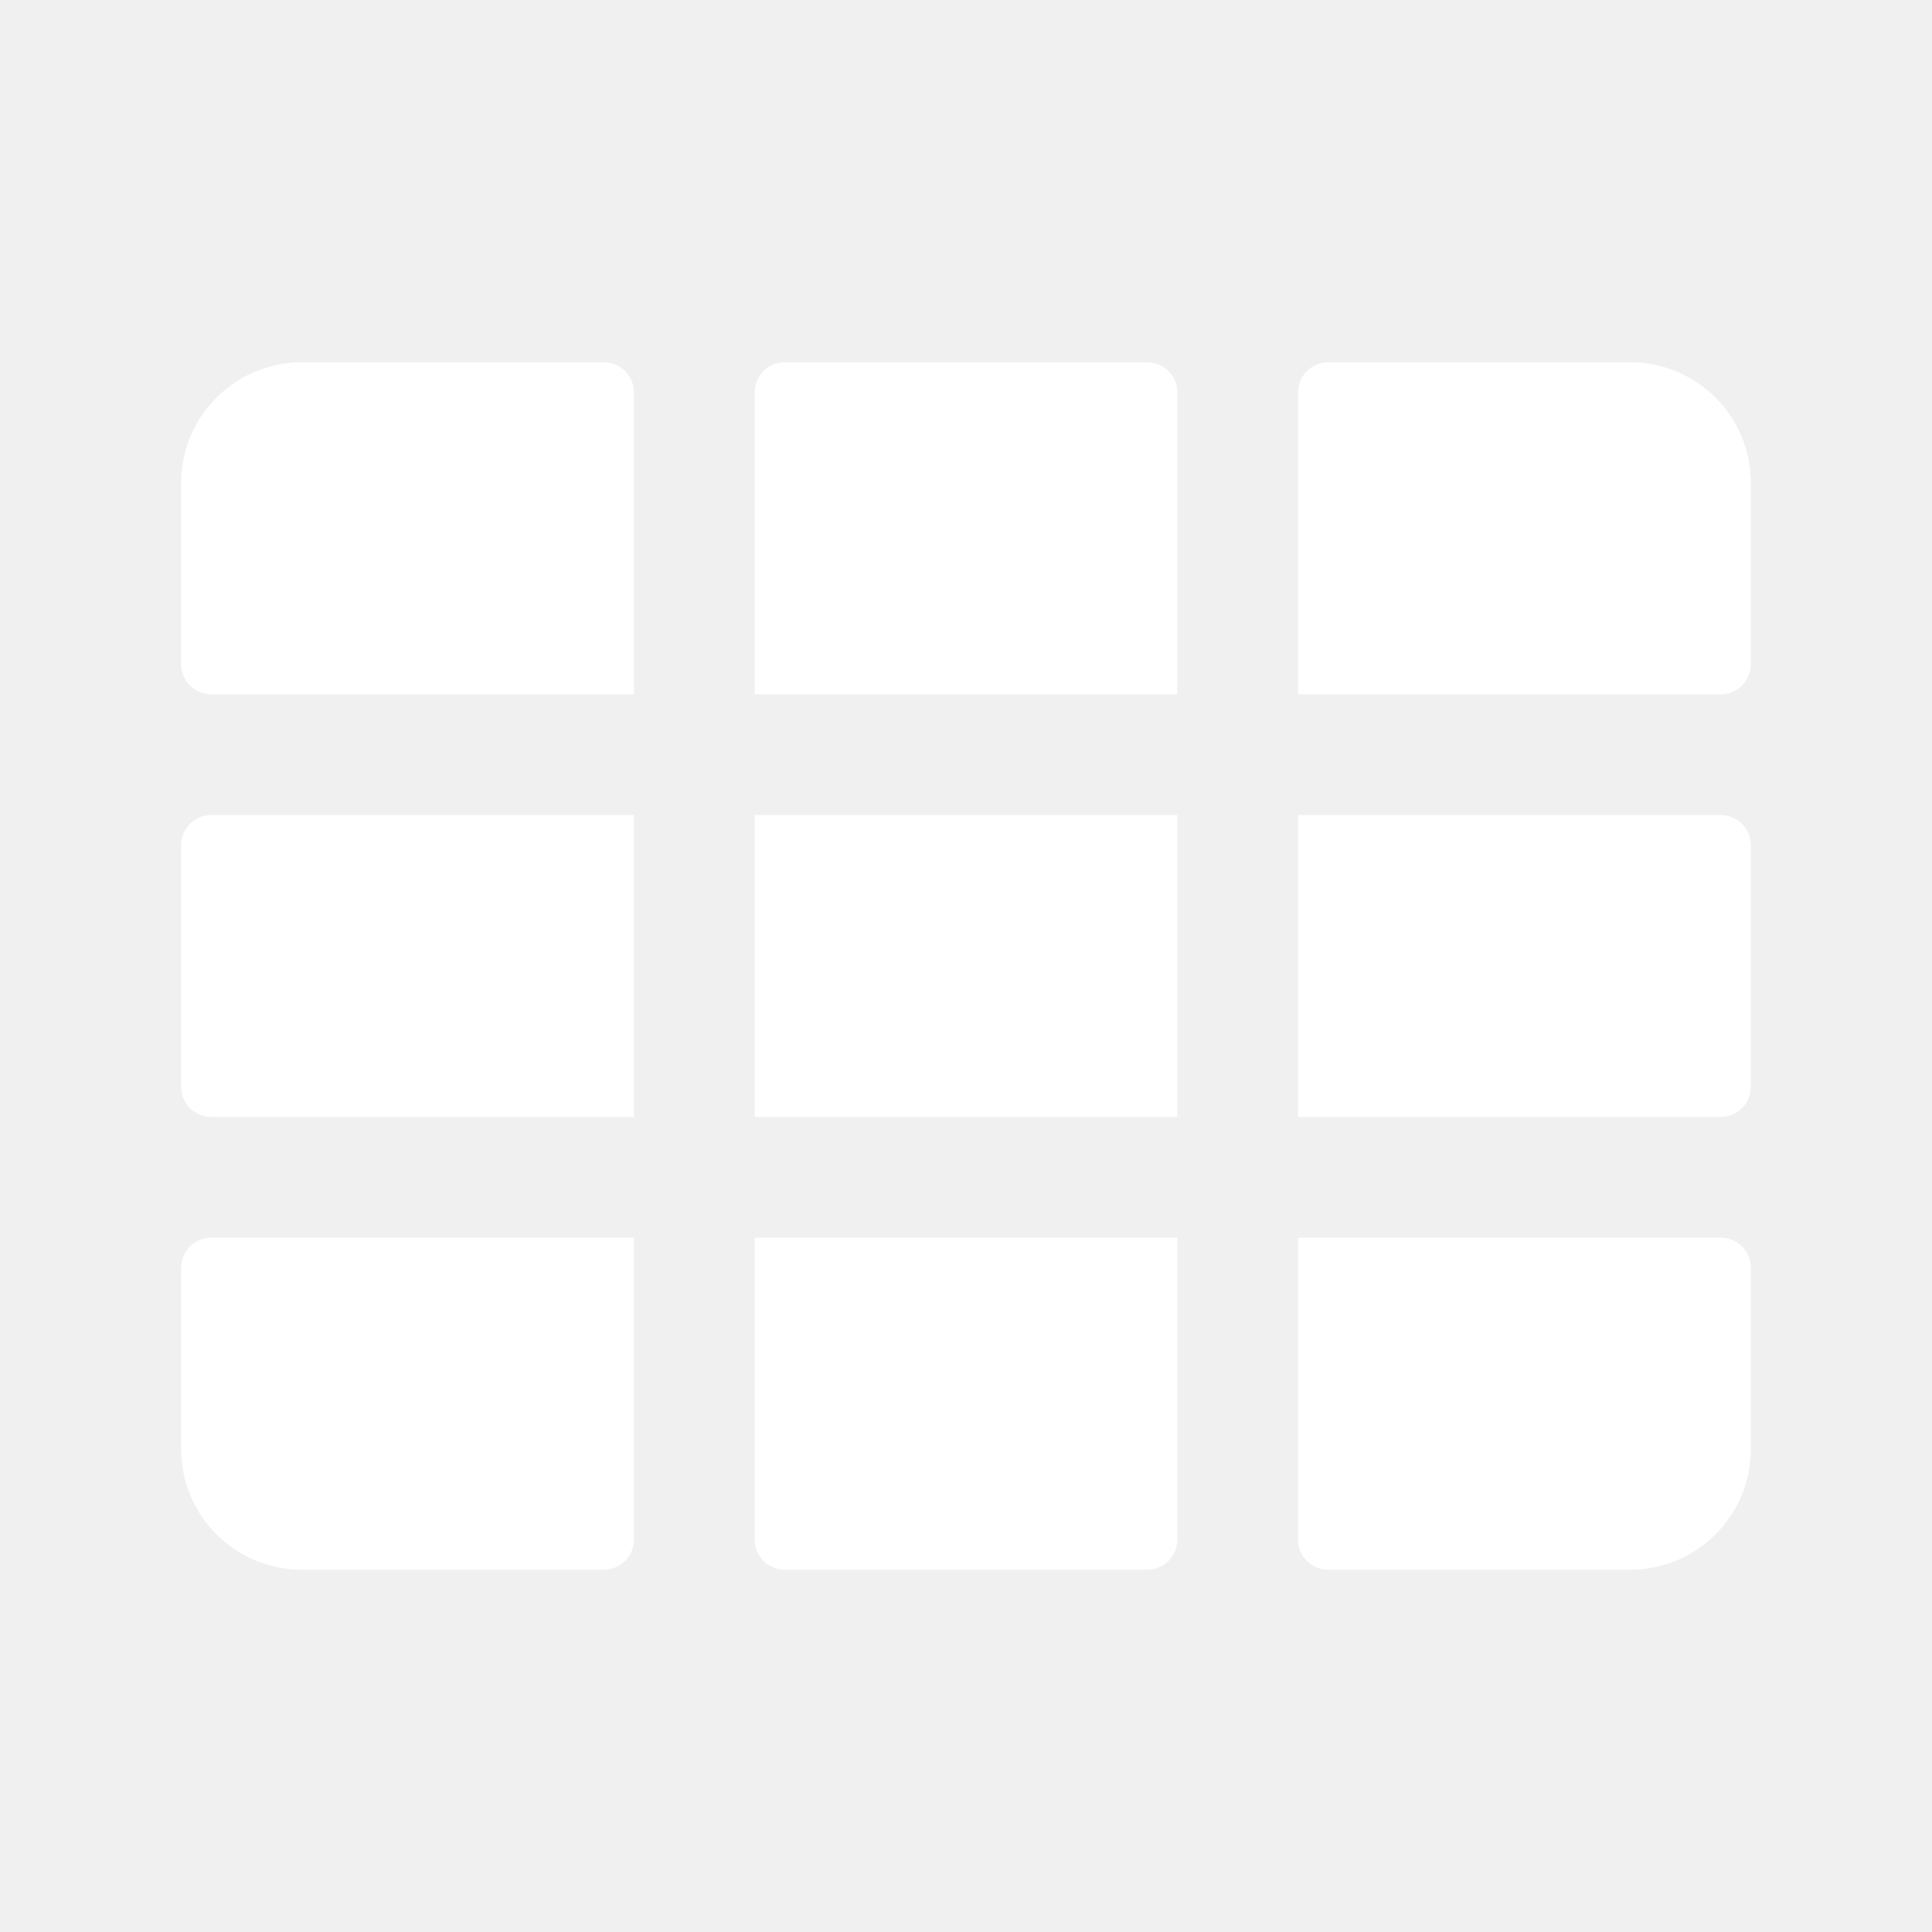
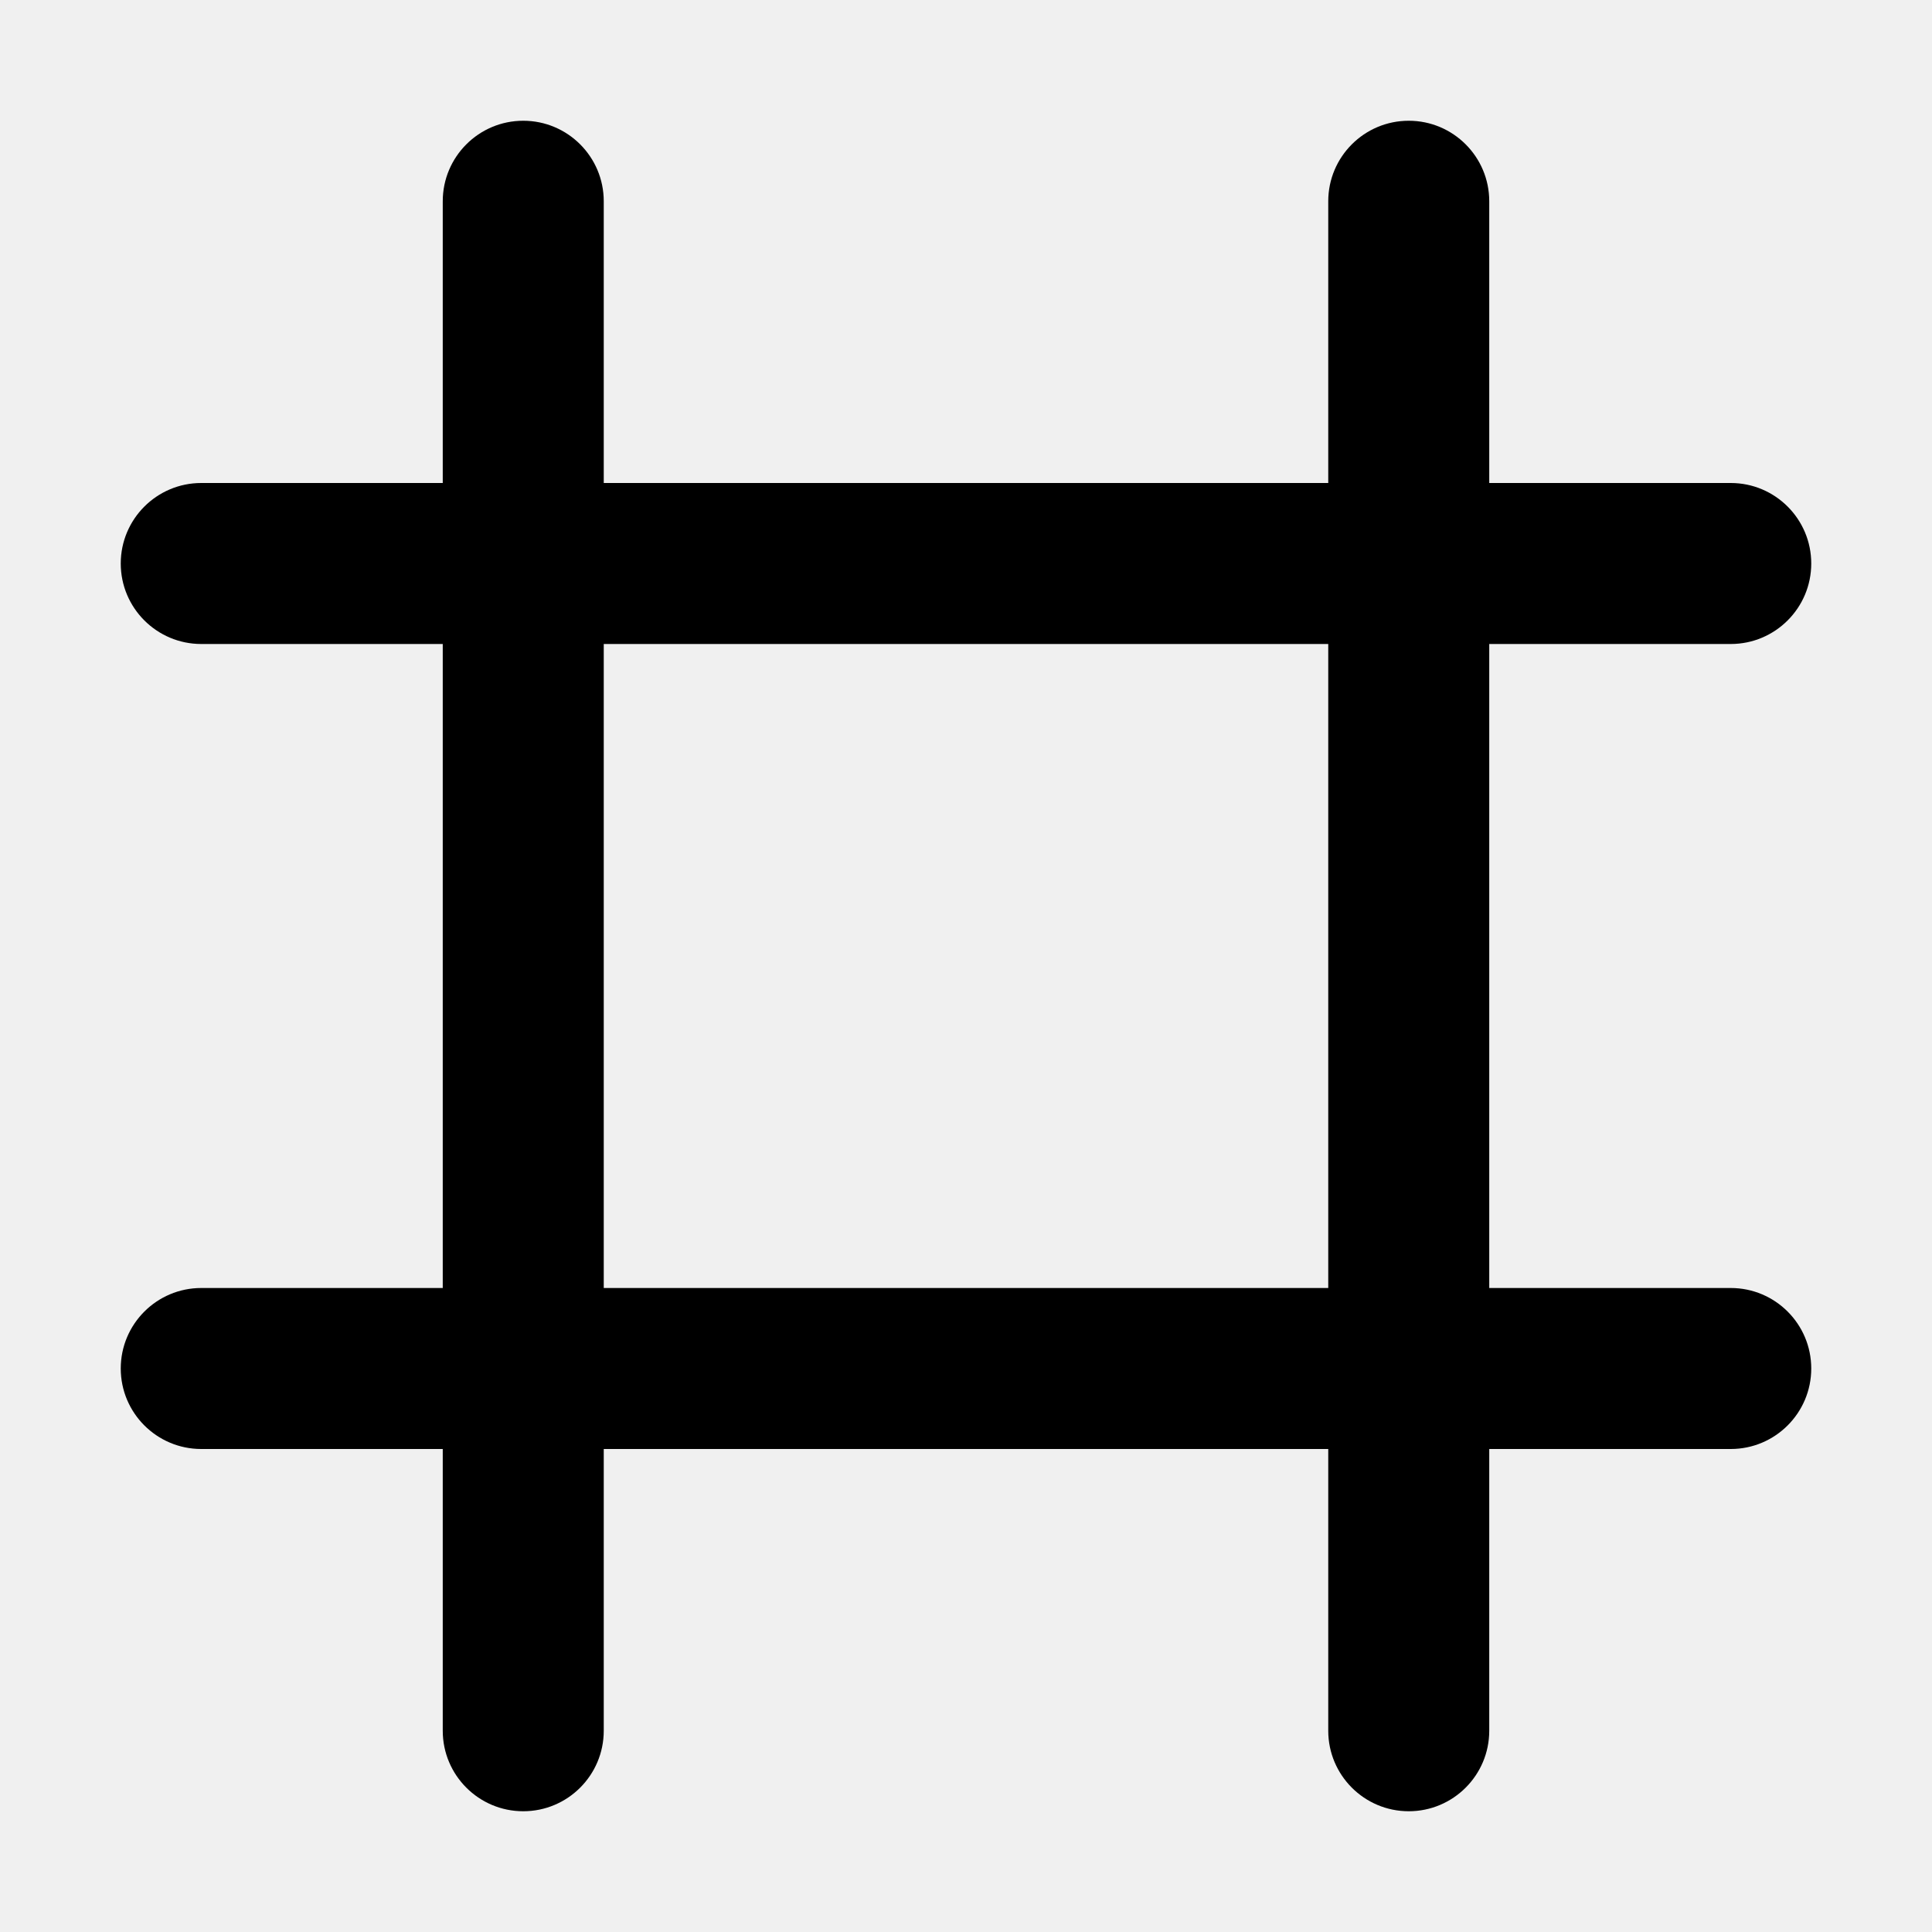
- <svg xmlns="http://www.w3.org/2000/svg" width="16" height="16" viewBox="0 0 16 16" fill="none">
-   <path d="M5.25 3.25V5.75H1.75C1.684 5.75 1.62 5.724 1.573 5.677C1.526 5.63 1.5 5.566 1.5 5.5V4C1.5 3.735 1.605 3.48 1.793 3.293C1.98 3.105 2.235 3 2.5 3H5C5.066 3 5.13 3.026 5.177 3.073C5.224 3.12 5.25 3.184 5.25 3.25ZM6.25 12.75C6.25 12.816 6.276 12.88 6.323 12.927C6.37 12.974 6.434 13 6.5 13H9.5C9.566 13 9.63 12.974 9.677 12.927C9.724 12.88 9.75 12.816 9.75 12.75V10.25H6.25V12.75ZM1.5 10.5V12C1.5 12.265 1.605 12.52 1.793 12.707C1.98 12.895 2.235 13 2.5 13H5C5.066 13 5.13 12.974 5.177 12.927C5.224 12.88 5.25 12.816 5.25 12.75V10.25H1.75C1.684 10.25 1.62 10.276 1.573 10.323C1.526 10.37 1.5 10.434 1.5 10.5ZM1.5 7V9C1.5 9.066 1.526 9.13 1.573 9.177C1.62 9.224 1.684 9.25 1.75 9.25H5.25V6.75H1.75C1.684 6.75 1.62 6.776 1.573 6.823C1.526 6.87 1.5 6.934 1.5 7ZM9.5 3H6.5C6.434 3 6.37 3.026 6.323 3.073C6.276 3.12 6.25 3.184 6.25 3.25V5.75H9.75V3.25C9.75 3.184 9.724 3.12 9.677 3.073C9.63 3.026 9.566 3 9.5 3ZM14.25 6.75H10.75V9.25H14.25C14.316 9.25 14.38 9.224 14.427 9.177C14.474 9.13 14.5 9.066 14.5 9V7C14.5 6.934 14.474 6.87 14.427 6.823C14.38 6.776 14.316 6.75 14.25 6.75ZM6.25 9.25H9.75V6.75H6.25V9.25ZM13.5 3H11C10.934 3 10.87 3.026 10.823 3.073C10.776 3.12 10.75 3.184 10.75 3.25V5.75H14.25C14.316 5.75 14.38 5.724 14.427 5.677C14.474 5.63 14.5 5.566 14.5 5.5V4C14.5 3.735 14.395 3.48 14.207 3.293C14.02 3.105 13.765 3 13.5 3ZM14.25 10.25H10.75V12.75C10.75 12.816 10.776 12.88 10.823 12.927C10.87 12.974 10.934 13 11 13H13.5C13.765 13 14.02 12.895 14.207 12.707C14.395 12.52 14.5 12.265 14.5 12V10.5C14.5 10.434 14.474 10.37 14.427 10.323C14.38 10.276 14.316 10.25 14.25 10.25Z" fill="white" />
+ <svg xmlns="http://www.w3.org/2000/svg" width="24" height="24" viewBox="0 0 24 24" fill="none">
+   <path fill-rule="evenodd" clip-rule="evenodd" d="M7.5 2.5C7.5 1.948 7.052 1.5 6.5 1.5C5.948 1.5 5.5 1.948 5.5 2.5V6H2.5C1.948 6 1.5 6.448 1.5 7C1.5 7.552 1.948 8 2.5 8H5.5V16H2.5C1.948 16 1.5 16.448 1.5 17C1.5 17.552 1.948 18 2.5 18H5.5V21.5C5.5 22.052 5.948 22.5 6.5 22.5C7.052 22.5 7.5 22.052 7.5 21.5V18H16.5V21.5C16.5 22.052 16.948 22.5 17.5 22.5C18.052 22.5 18.5 22.052 18.5 21.5V18H21.5C22.052 18 22.5 17.552 22.5 17C22.5 16.448 22.052 16 21.5 16H18.5V8H21.5C22.052 8 22.5 7.552 22.5 7C22.5 6.448 22.052 6 21.5 6H18.5V2.5C18.5 1.948 18.052 1.5 17.5 1.5C16.948 1.5 16.5 1.948 16.5 2.5V6H7.5V2.5ZM16.5 16V8H7.5V16H16.5Z" fill="black" />
</svg>
